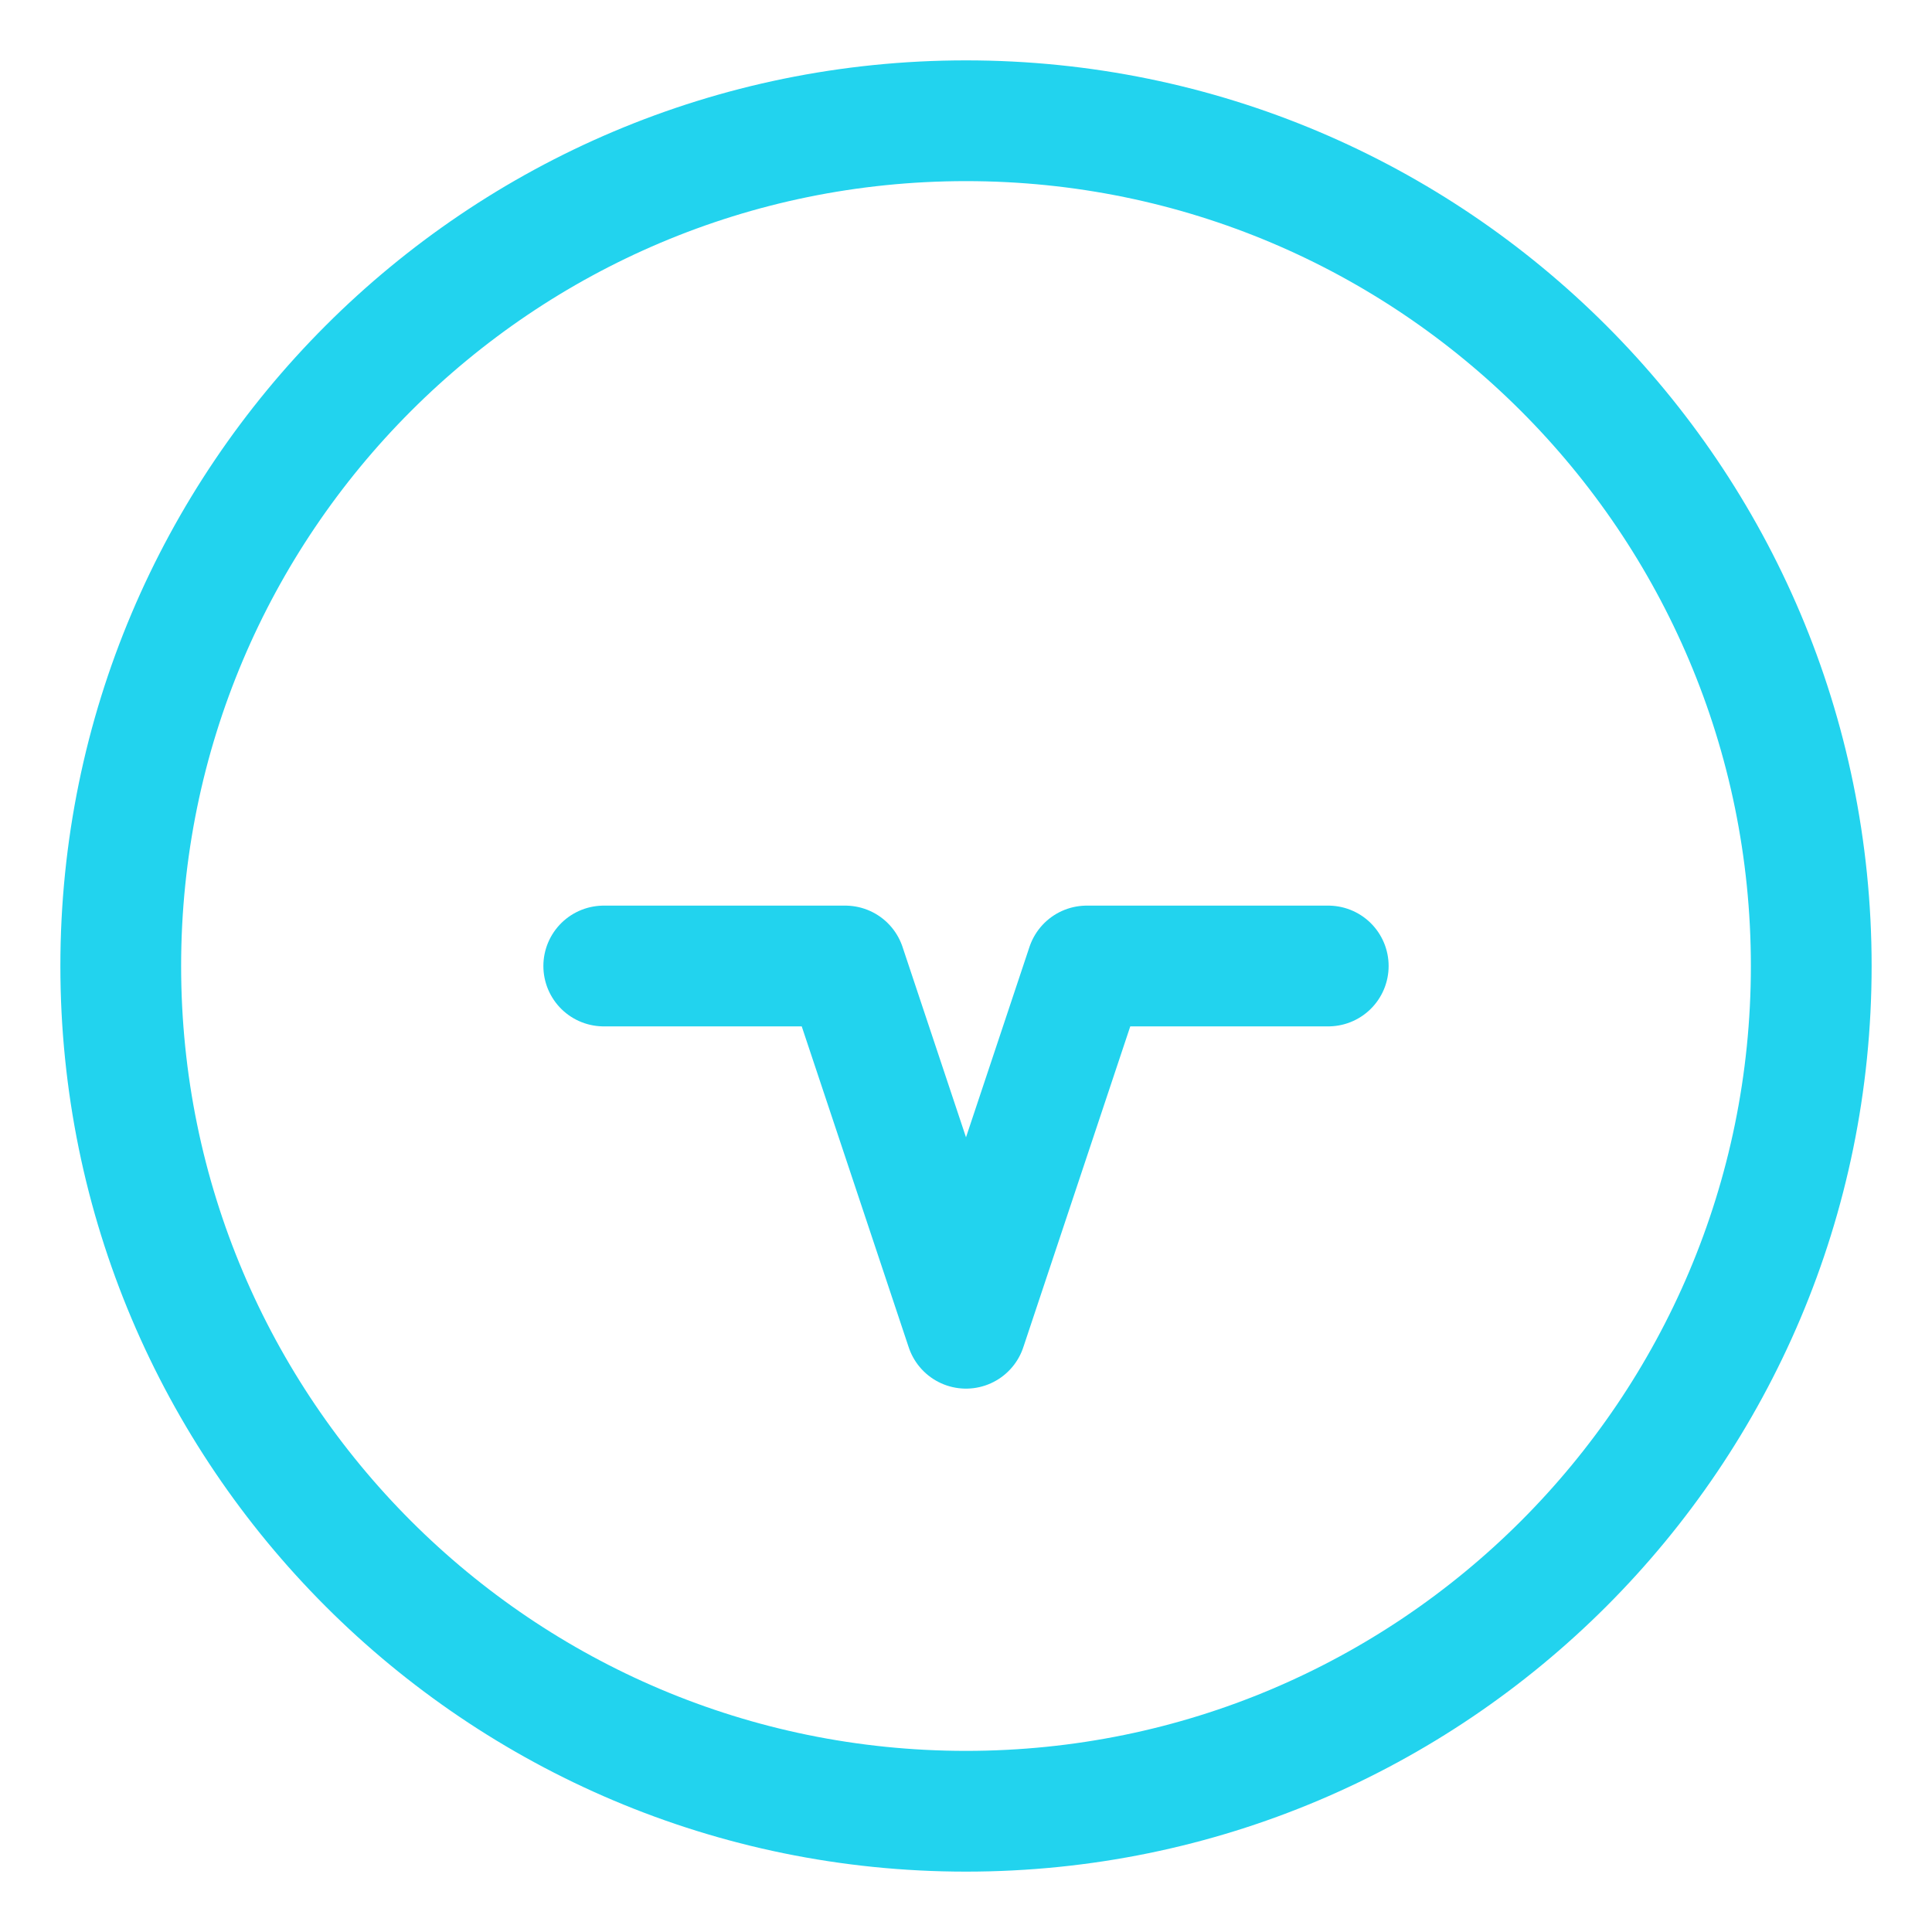
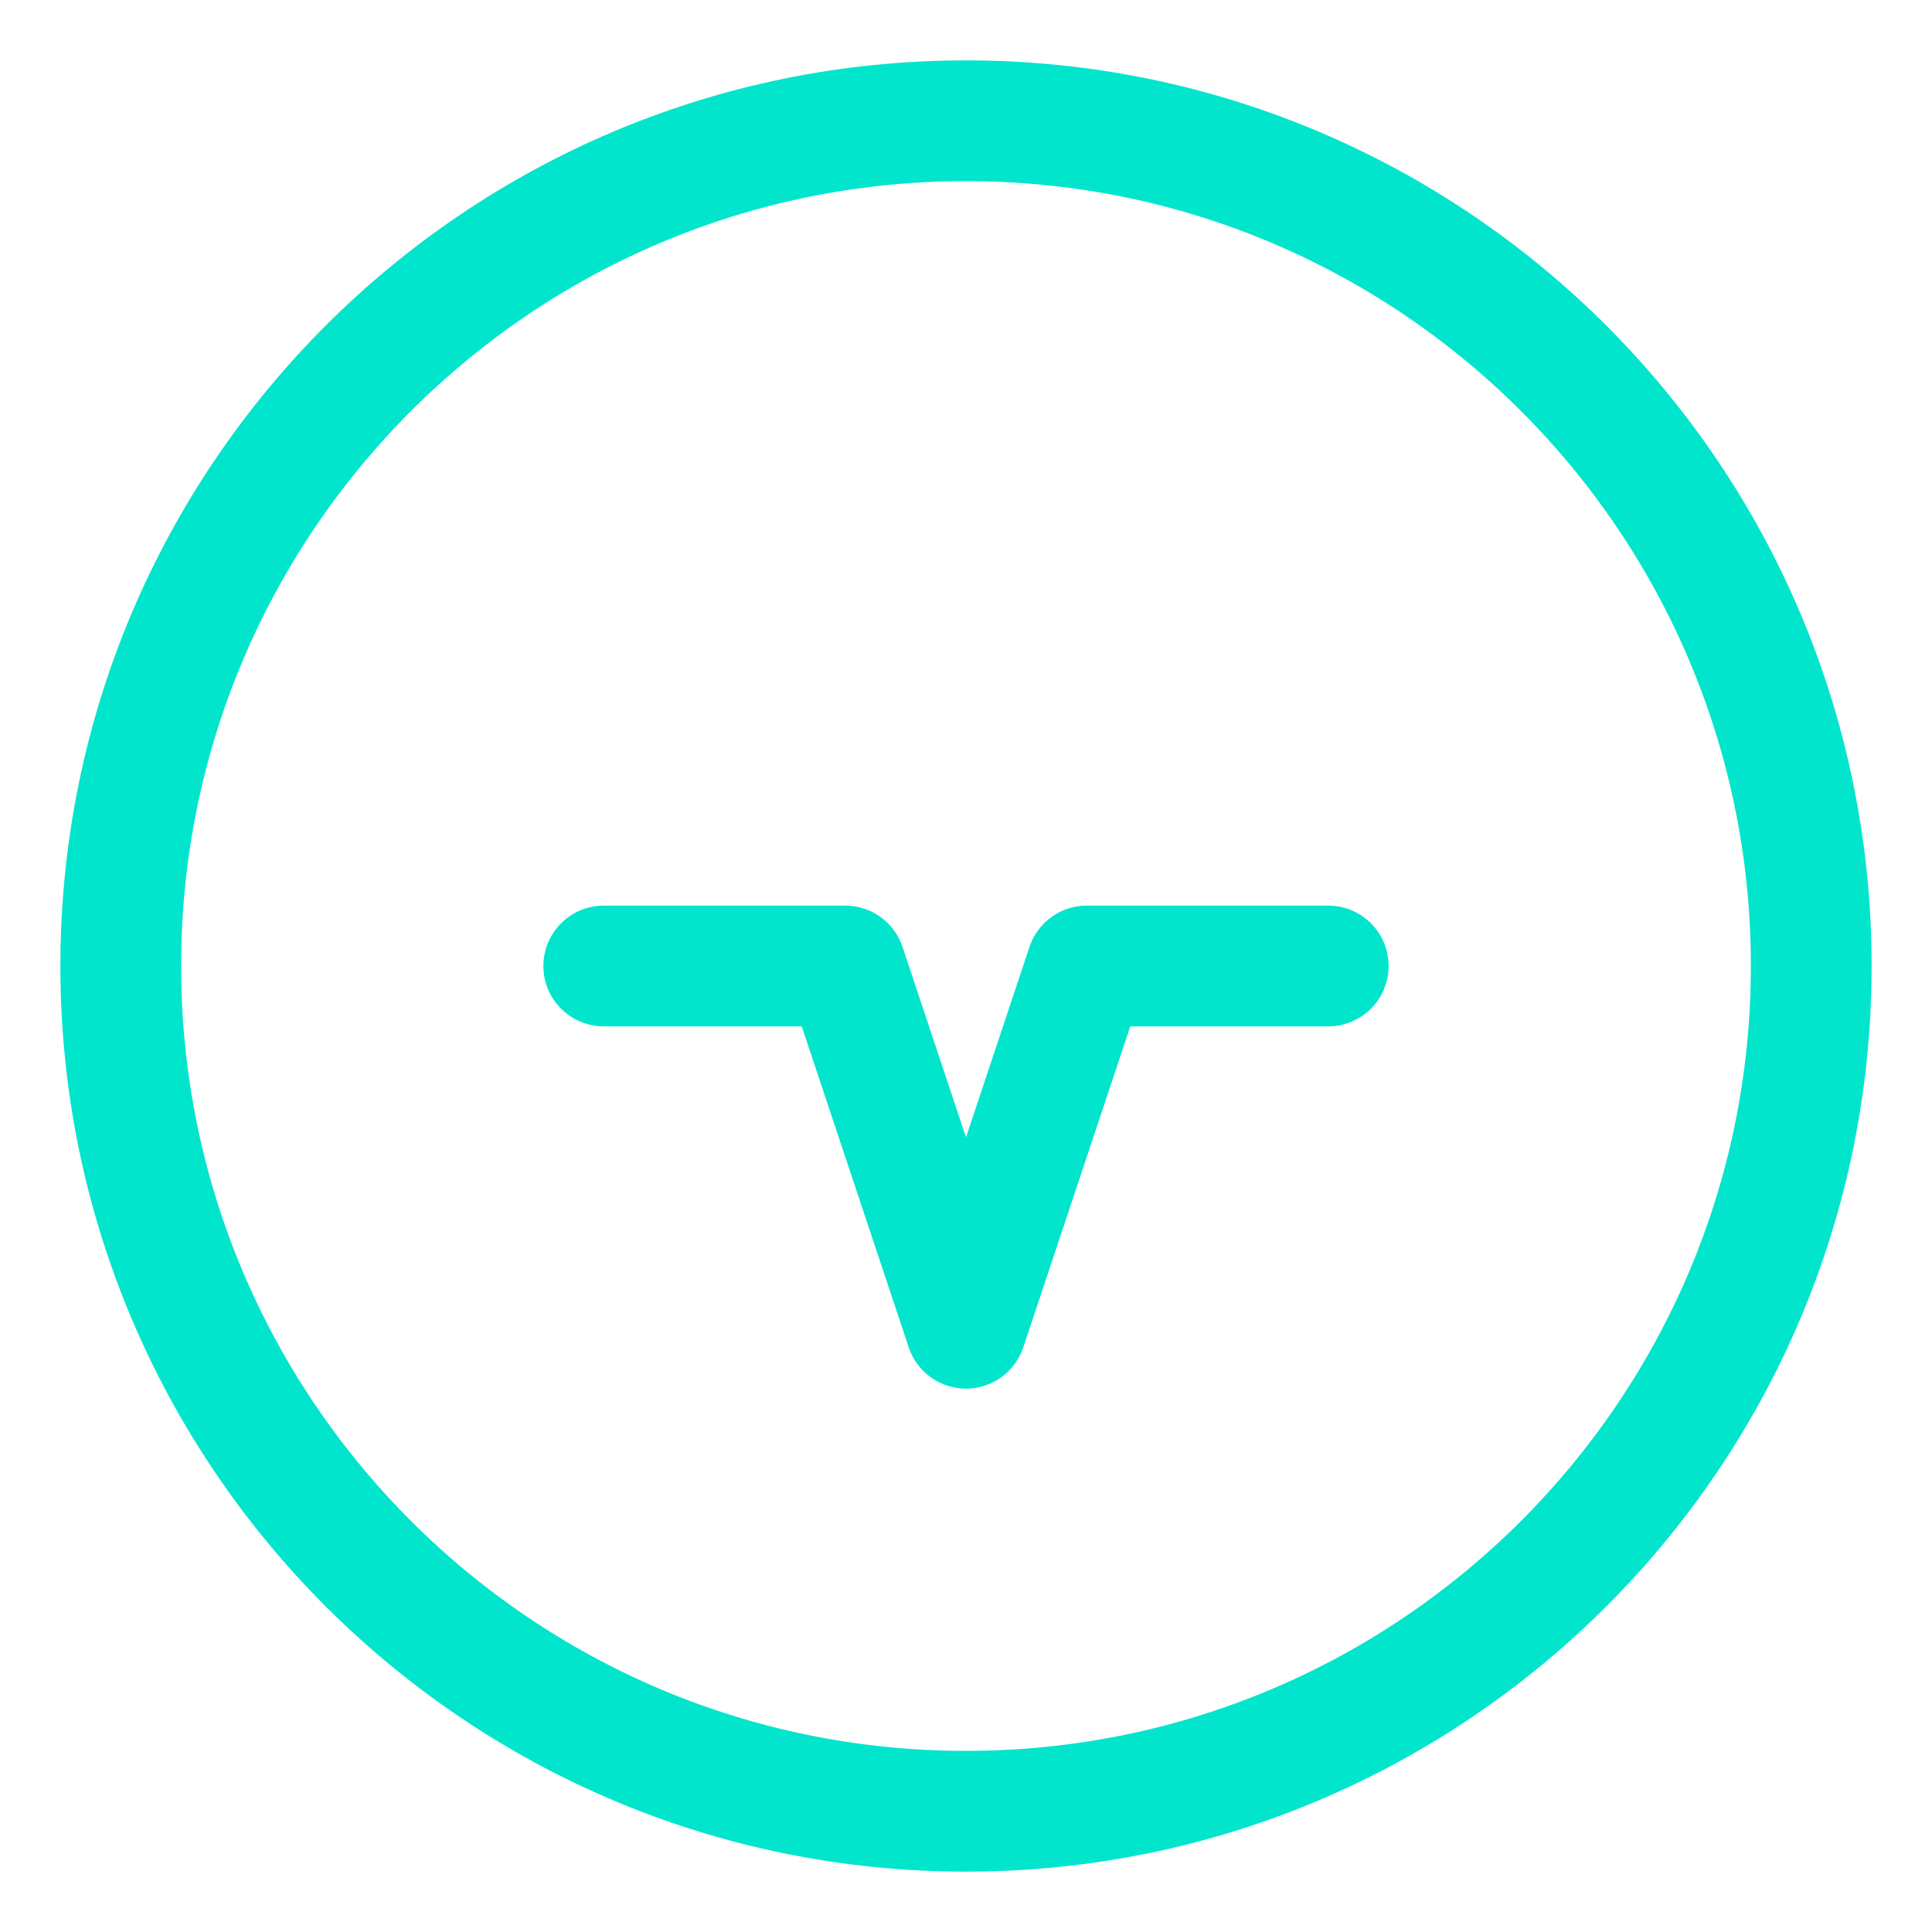
<svg xmlns="http://www.w3.org/2000/svg" viewBox="0 0 32 32" fill="none">
-   <circle cx="16" cy="16" r="14" stroke="#22d3ee" stroke-width="2" />
-   <path d="M10 16h4l2 6 2-6h4" stroke="#22d3ee" stroke-width="2" stroke-linecap="round" stroke-linejoin="round" />
+   <circle cx="16" cy="16" r="14" stroke="#00E5CC" stroke-width="2" />
+   <path d="M10 16h4l2 6 2-6h4" stroke="#00E5CC" stroke-width="2" stroke-linecap="round" stroke-linejoin="round" />
</svg>
